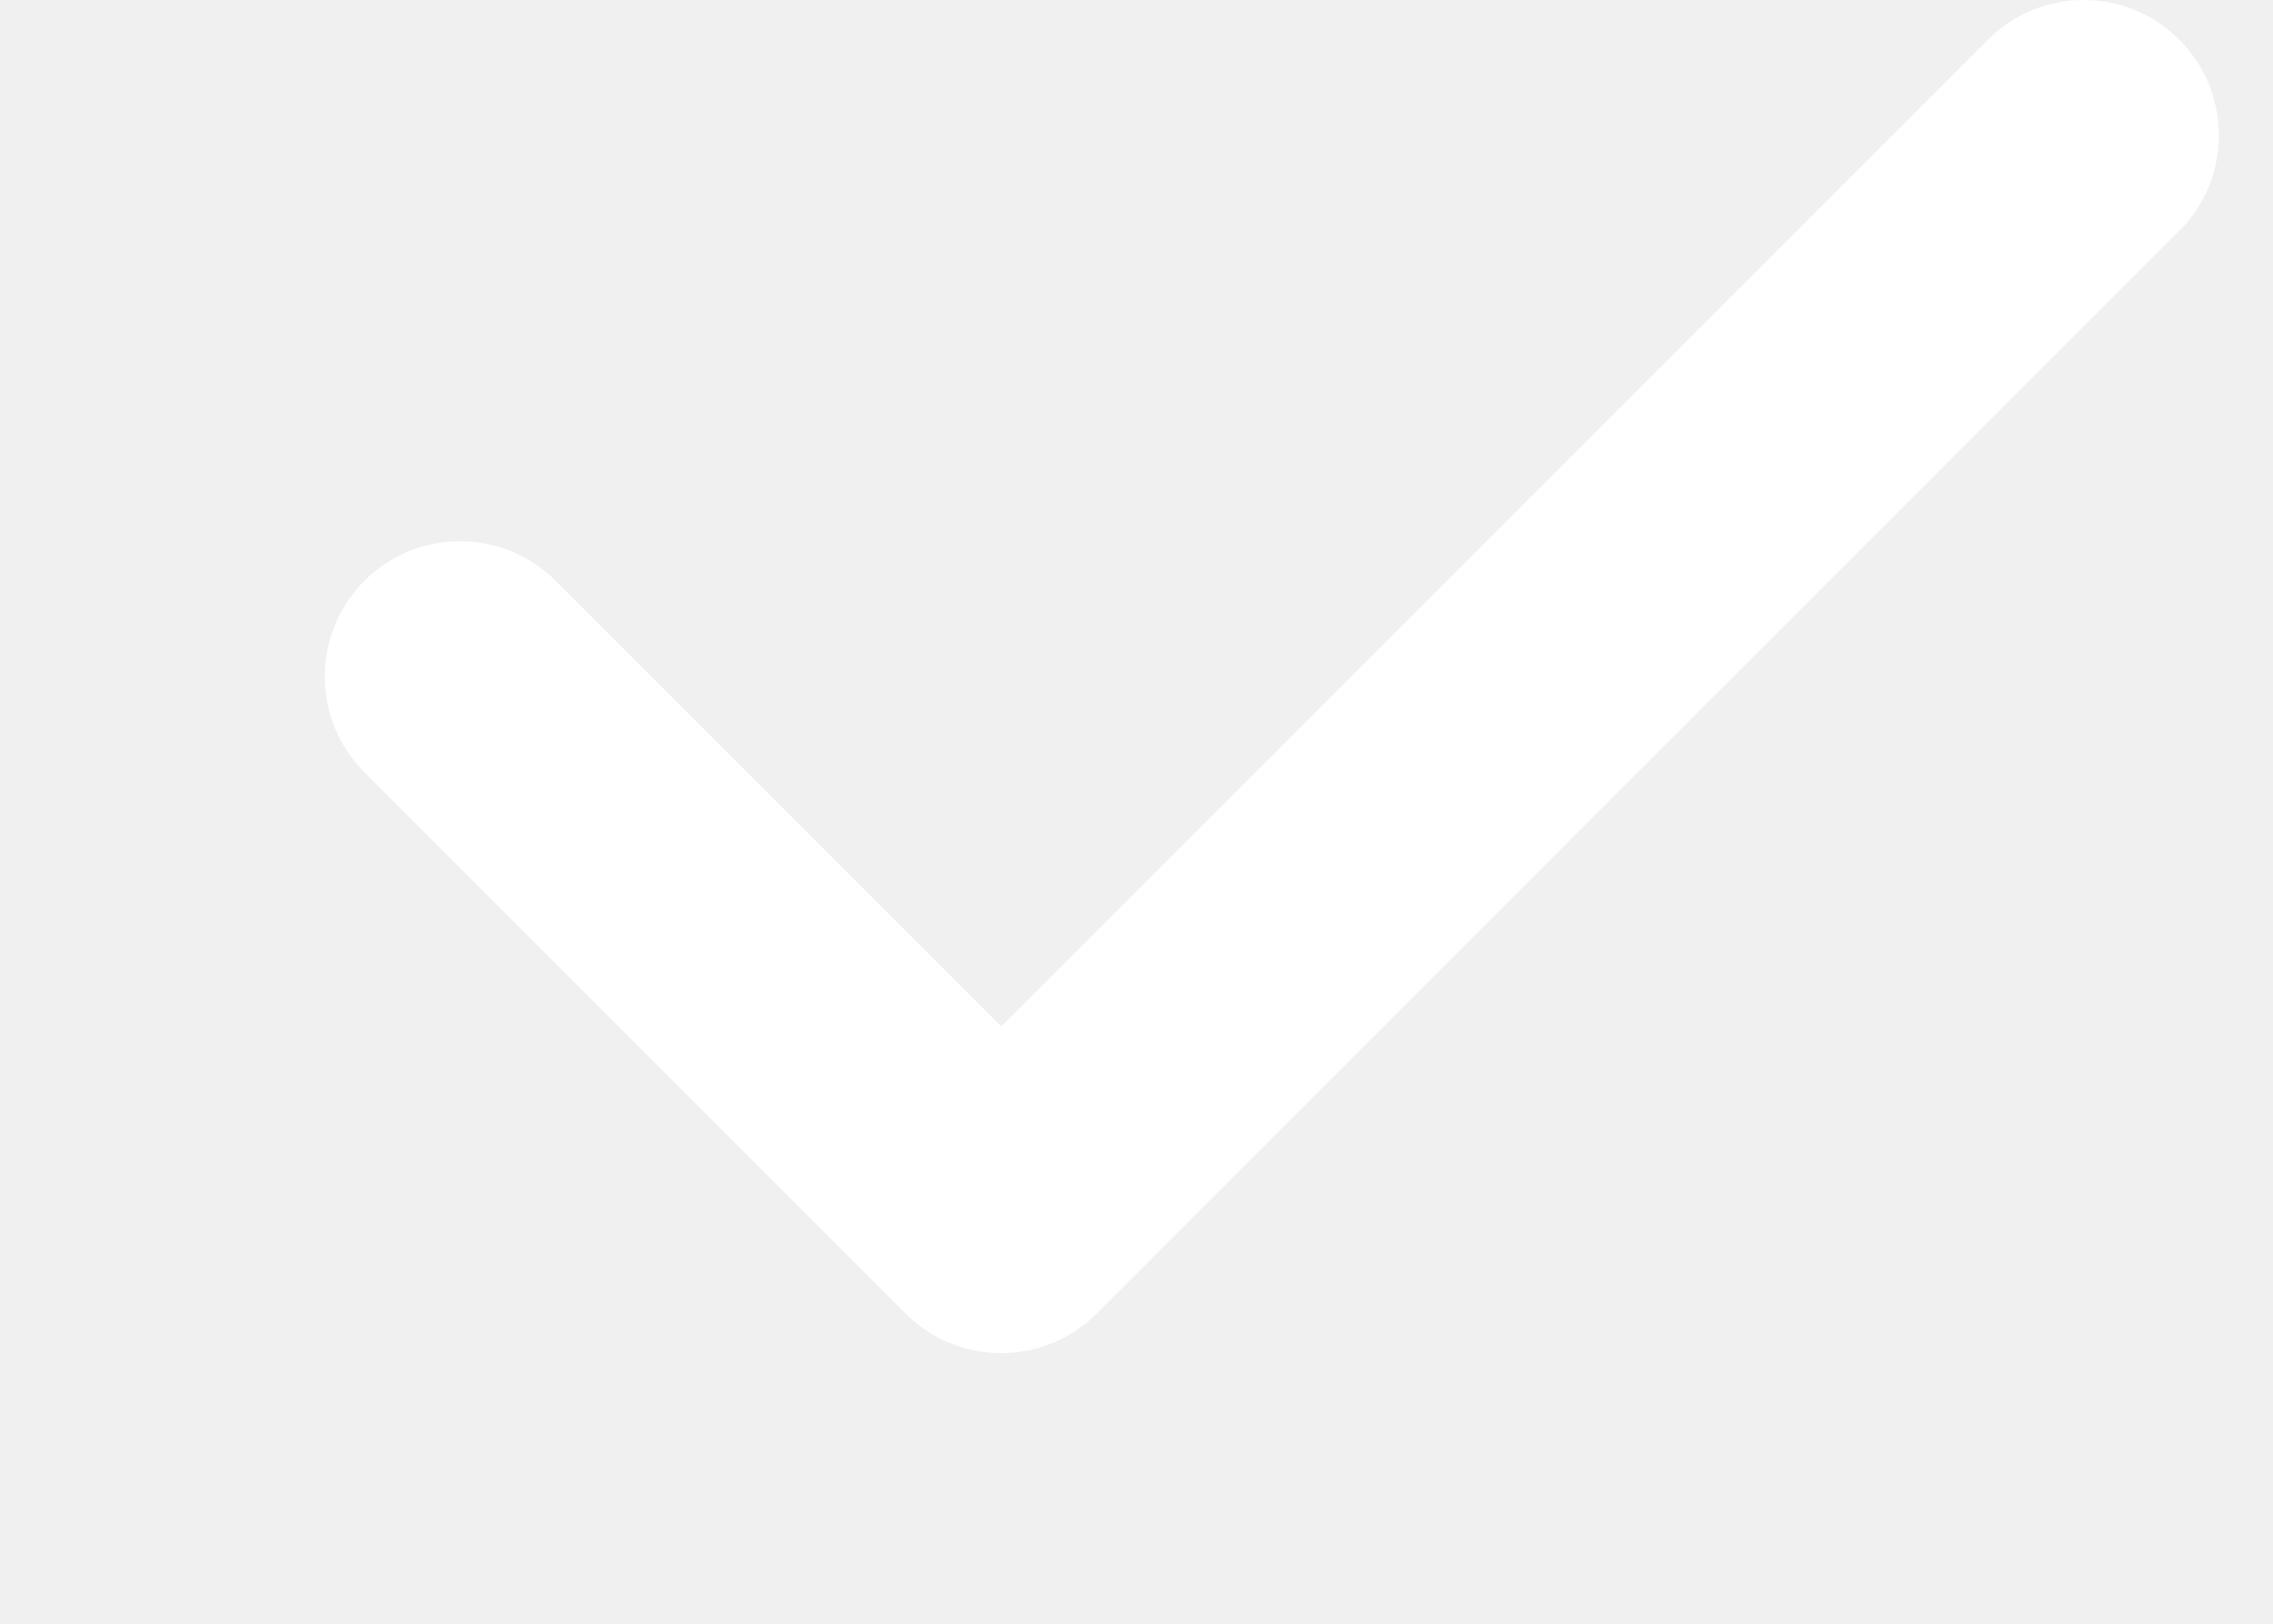
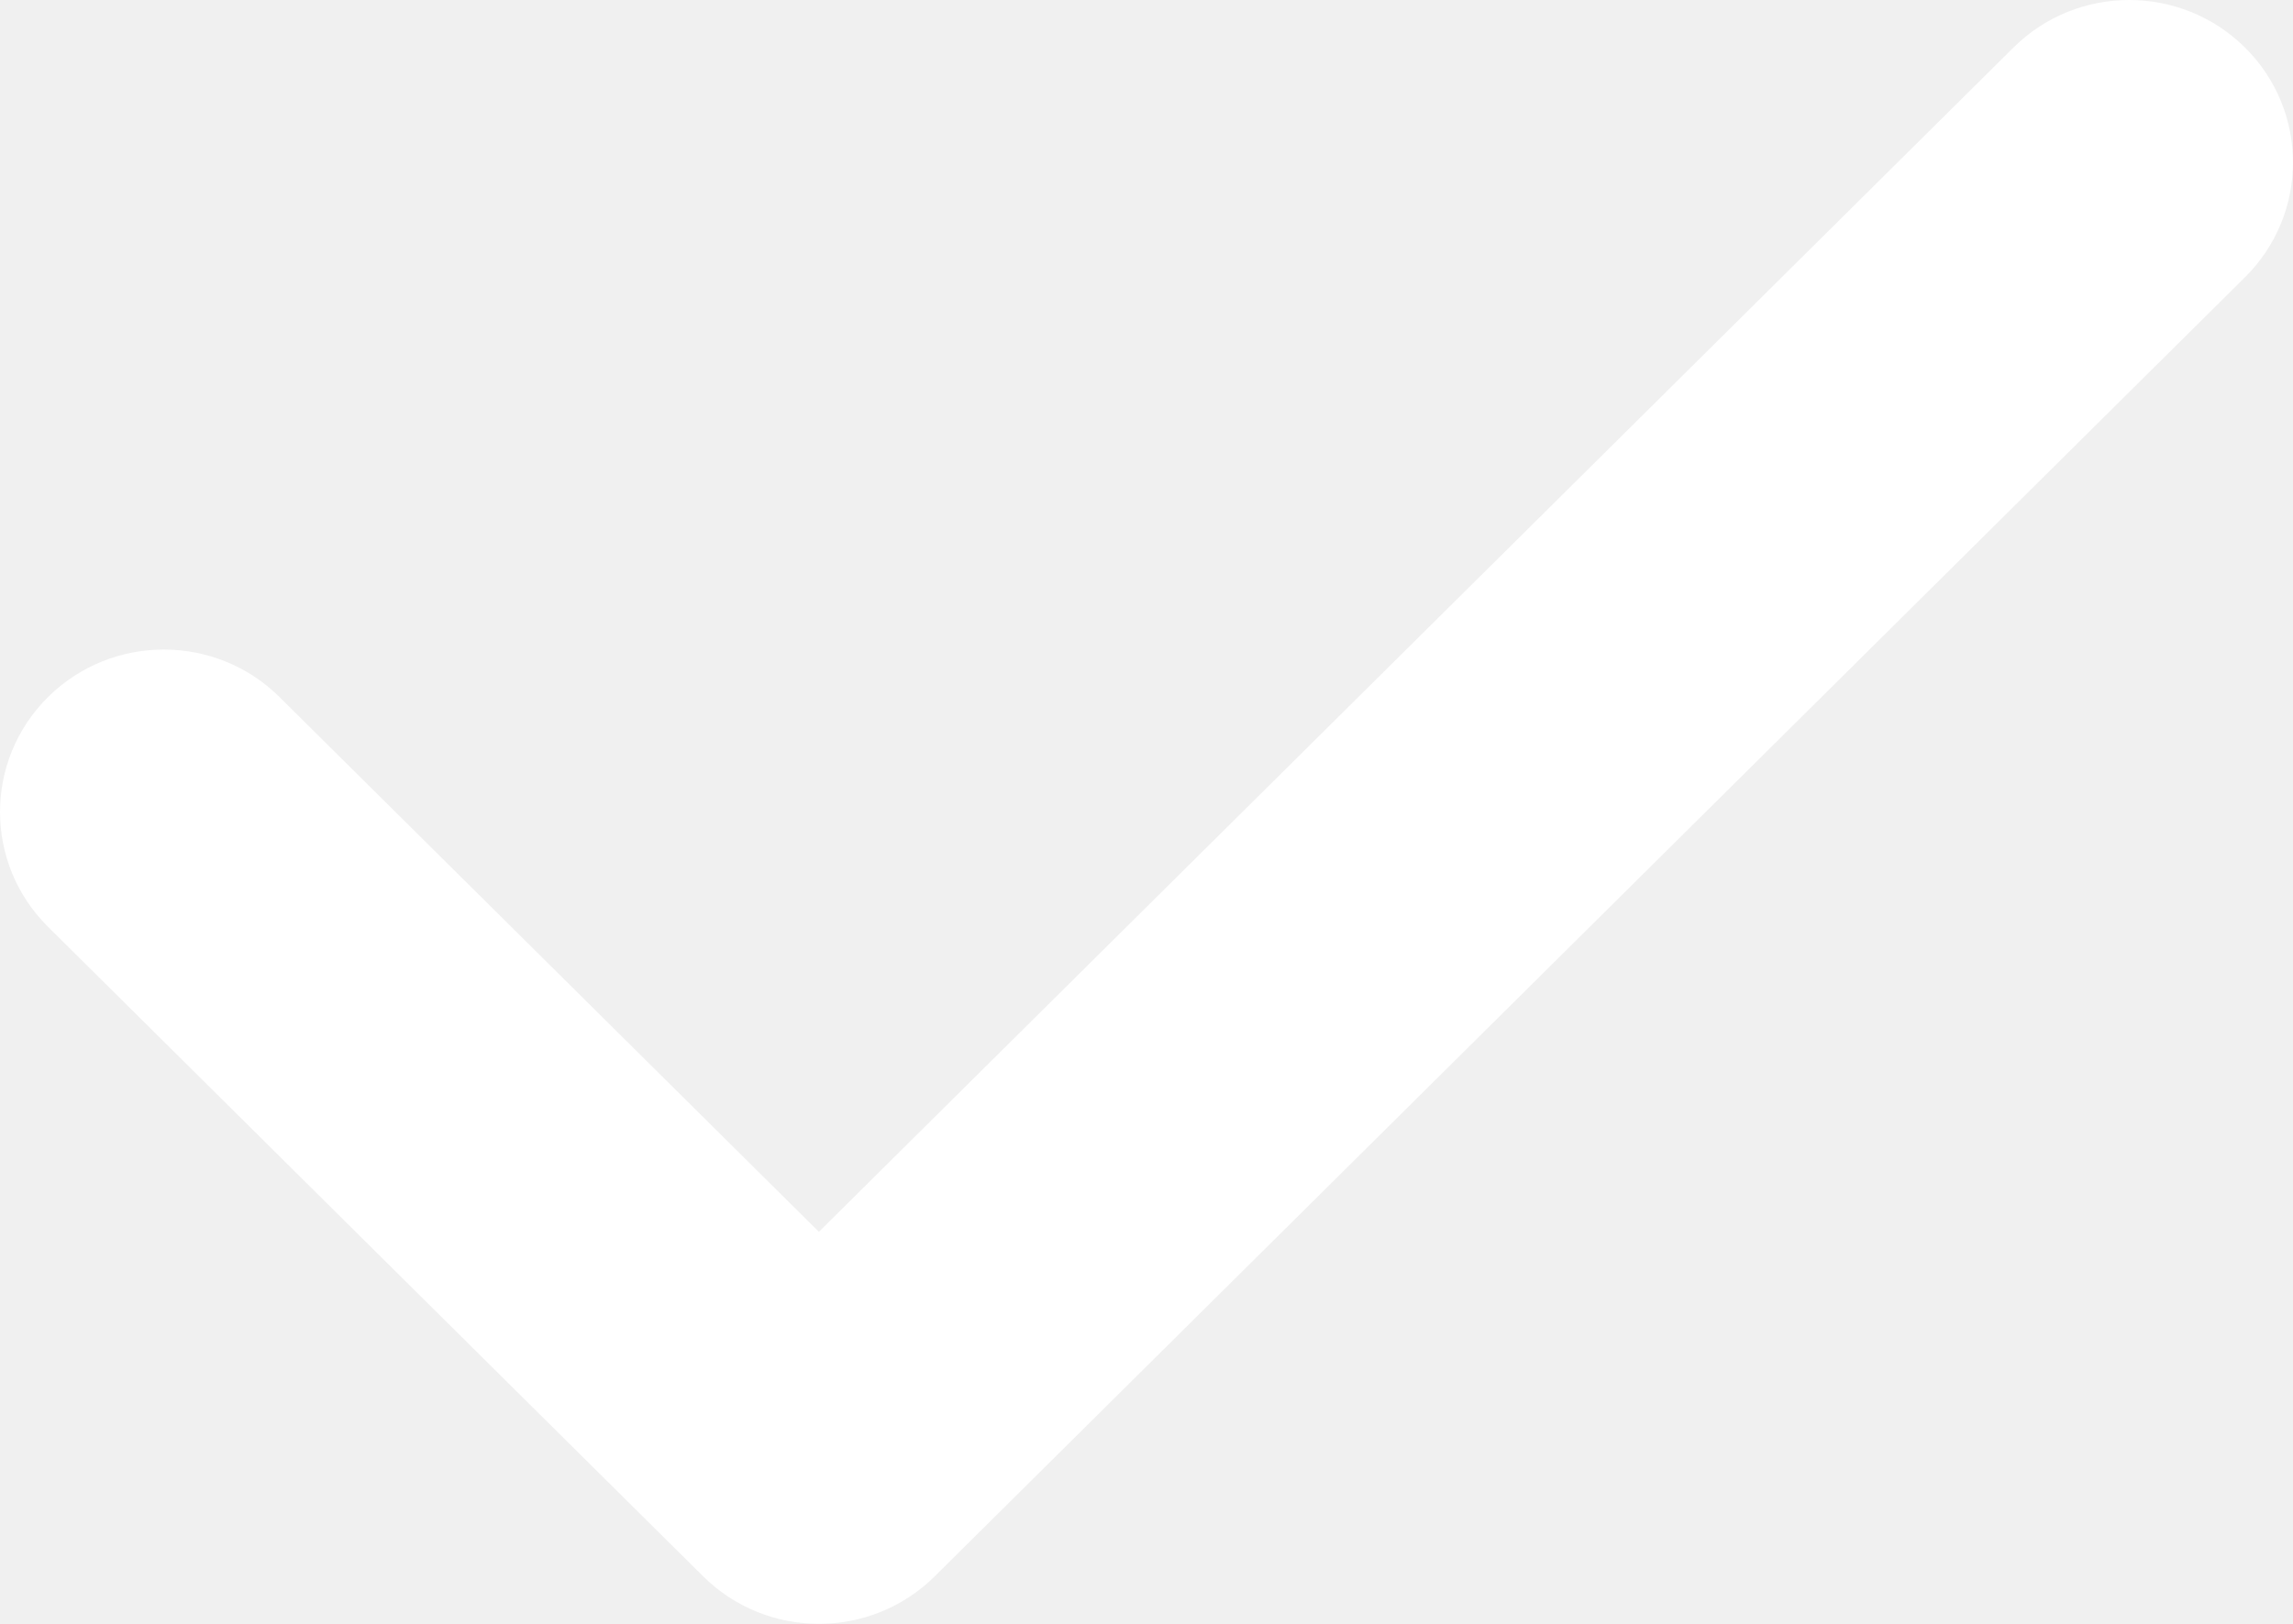
- <svg xmlns="http://www.w3.org/2000/svg" width="28px" height="20px" viewBox="0 0 24 24" version="1.1">
-   <defs />
-   <path d="M3.414,8.586 C2.633,7.805 1.367,7.805 0.586,8.586 C-0.195,9.367 -0.195,10.633 0.586,11.414 L8.586,19.414 C9.367,20.195 10.633,20.195 11.414,19.414 L27.414,3.414 C28.195,2.633 28.195,1.367 27.414,0.586 C26.633,-0.195 25.367,-0.195 24.586,0.586 L10,15.172 L3.414,8.586 Z" fill="#ffffff" />
+ <svg xmlns="http://www.w3.org/2000/svg" xmlns:xlink="http://www.w3.org/1999/xlink" width="24px" height="17px" viewBox="0 0 24 17" version="1.1">
+   <defs>
+     <path d="M2.926,7.298 C2.257,6.634 1.172,6.634 0.502,7.298 C-0.167,7.962 -0.167,9.038 0.502,9.702 L7.359,16.502 C8.029,17.166 9.114,17.166 9.784,16.502 L23.498,2.902 C24.167,2.238 24.167,1.162 23.498,0.498 C22.828,-0.166 21.743,-0.166 21.074,0.498 L8.571,12.896 L2.926,7.298 Z" id="path-1" />
+   </defs>
+   <g id="Page-1" stroke="none" stroke-width="1" fill="none" fill-rule="evenodd">
+     <mask id="mask-2" fill="white">
+       <use xlink:href="#path-1" />
+     </mask>
+     <use id="path" fill="#FFFFFF" fill-rule="nonzero" xlink:href="#path-1" />
+   </g>
</svg>
